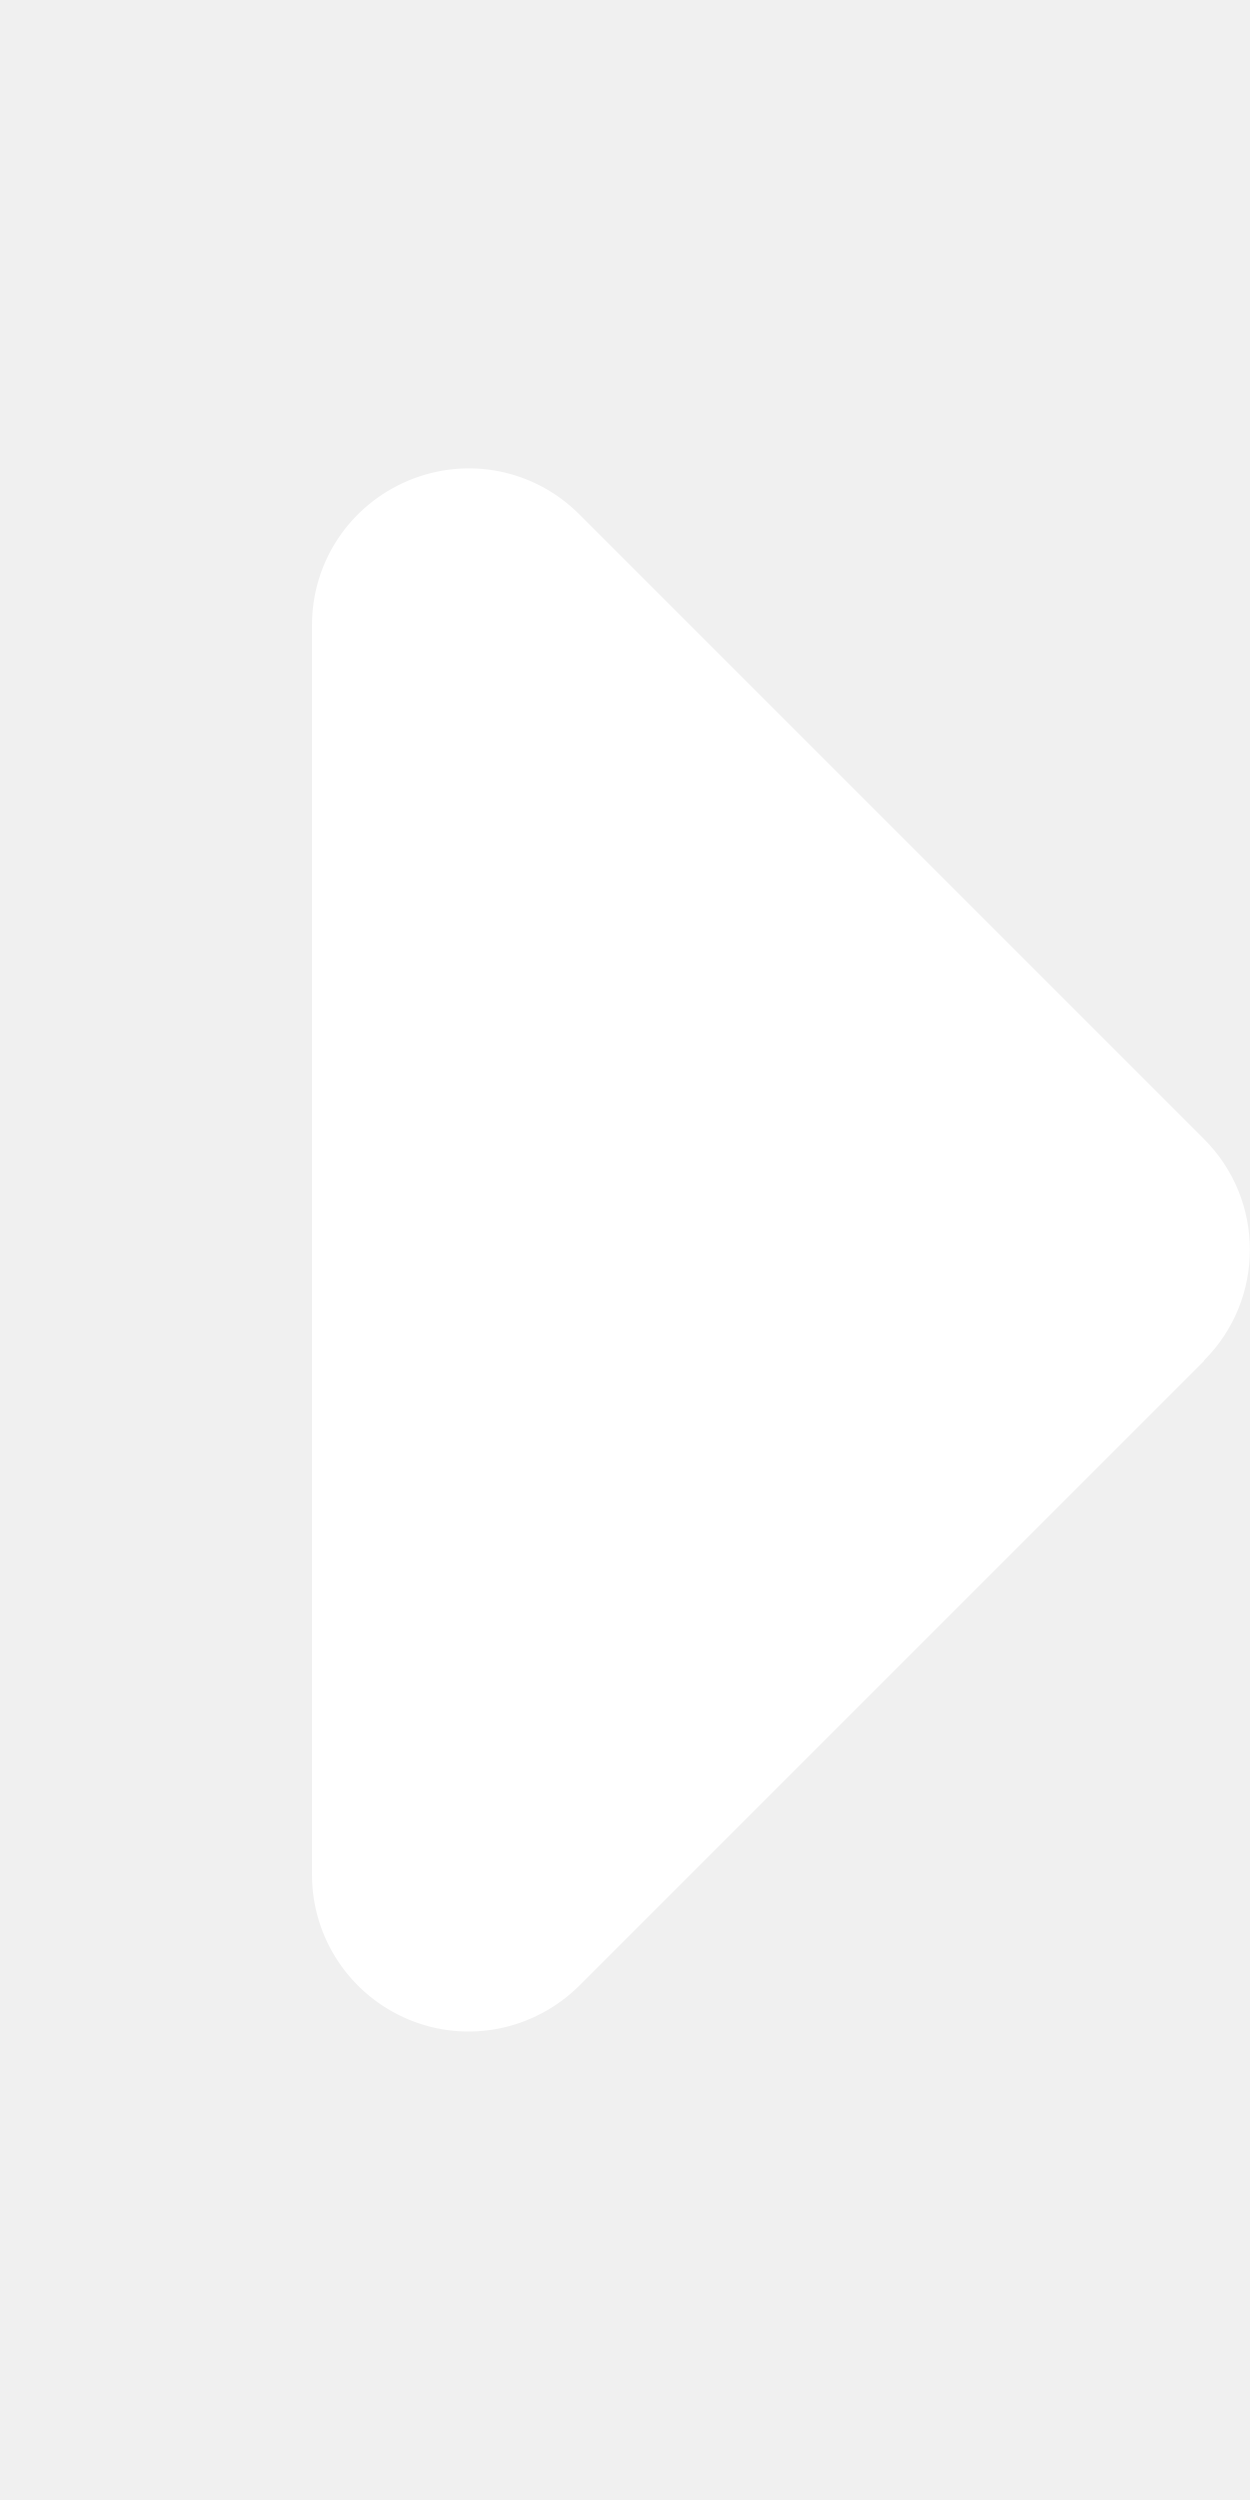
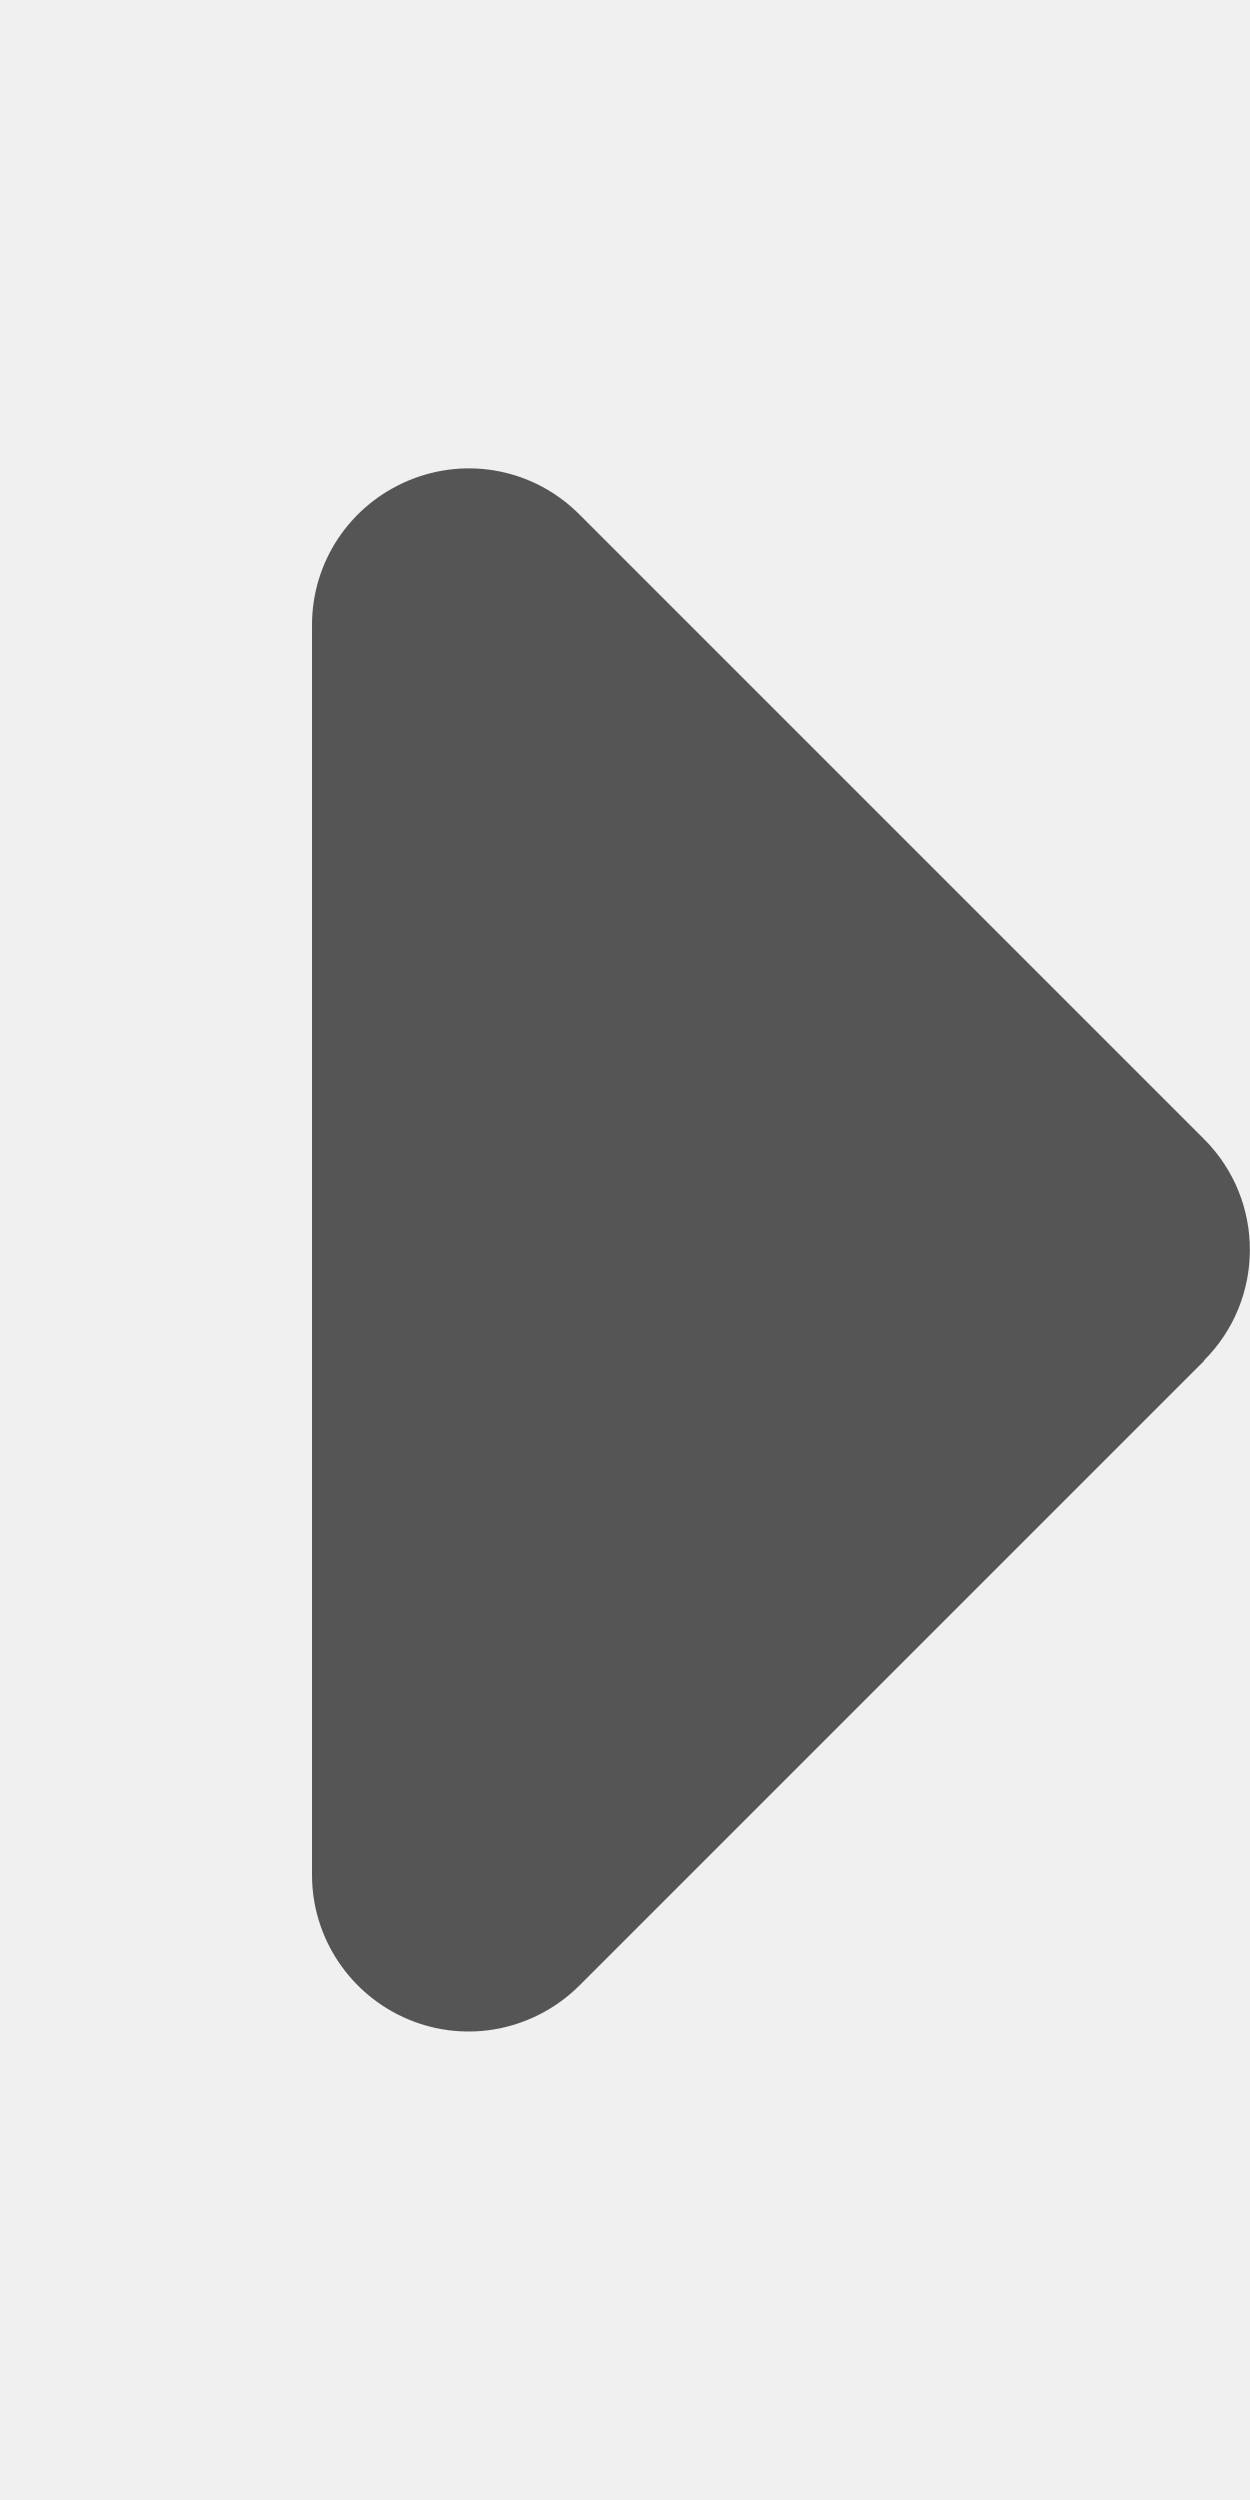
- <svg xmlns="http://www.w3.org/2000/svg" fill="white" height="20px" viewBox="0 0 256 512">
+ <svg xmlns="http://www.w3.org/2000/svg" fill="#555" height="20px" viewBox="0 0 256 512">
  <path d="M246.6 278.6c12.5-12.5 12.5-32.8 0-45.3l-128-128c-9.2-9.2-22.9-11.9-34.9-6.9s-19.8 16.6-19.8 29.6l0 256c0 12.9 7.8 24.6 19.8 29.6s25.7 2.2 34.9-6.9l128-128z" />
</svg>
